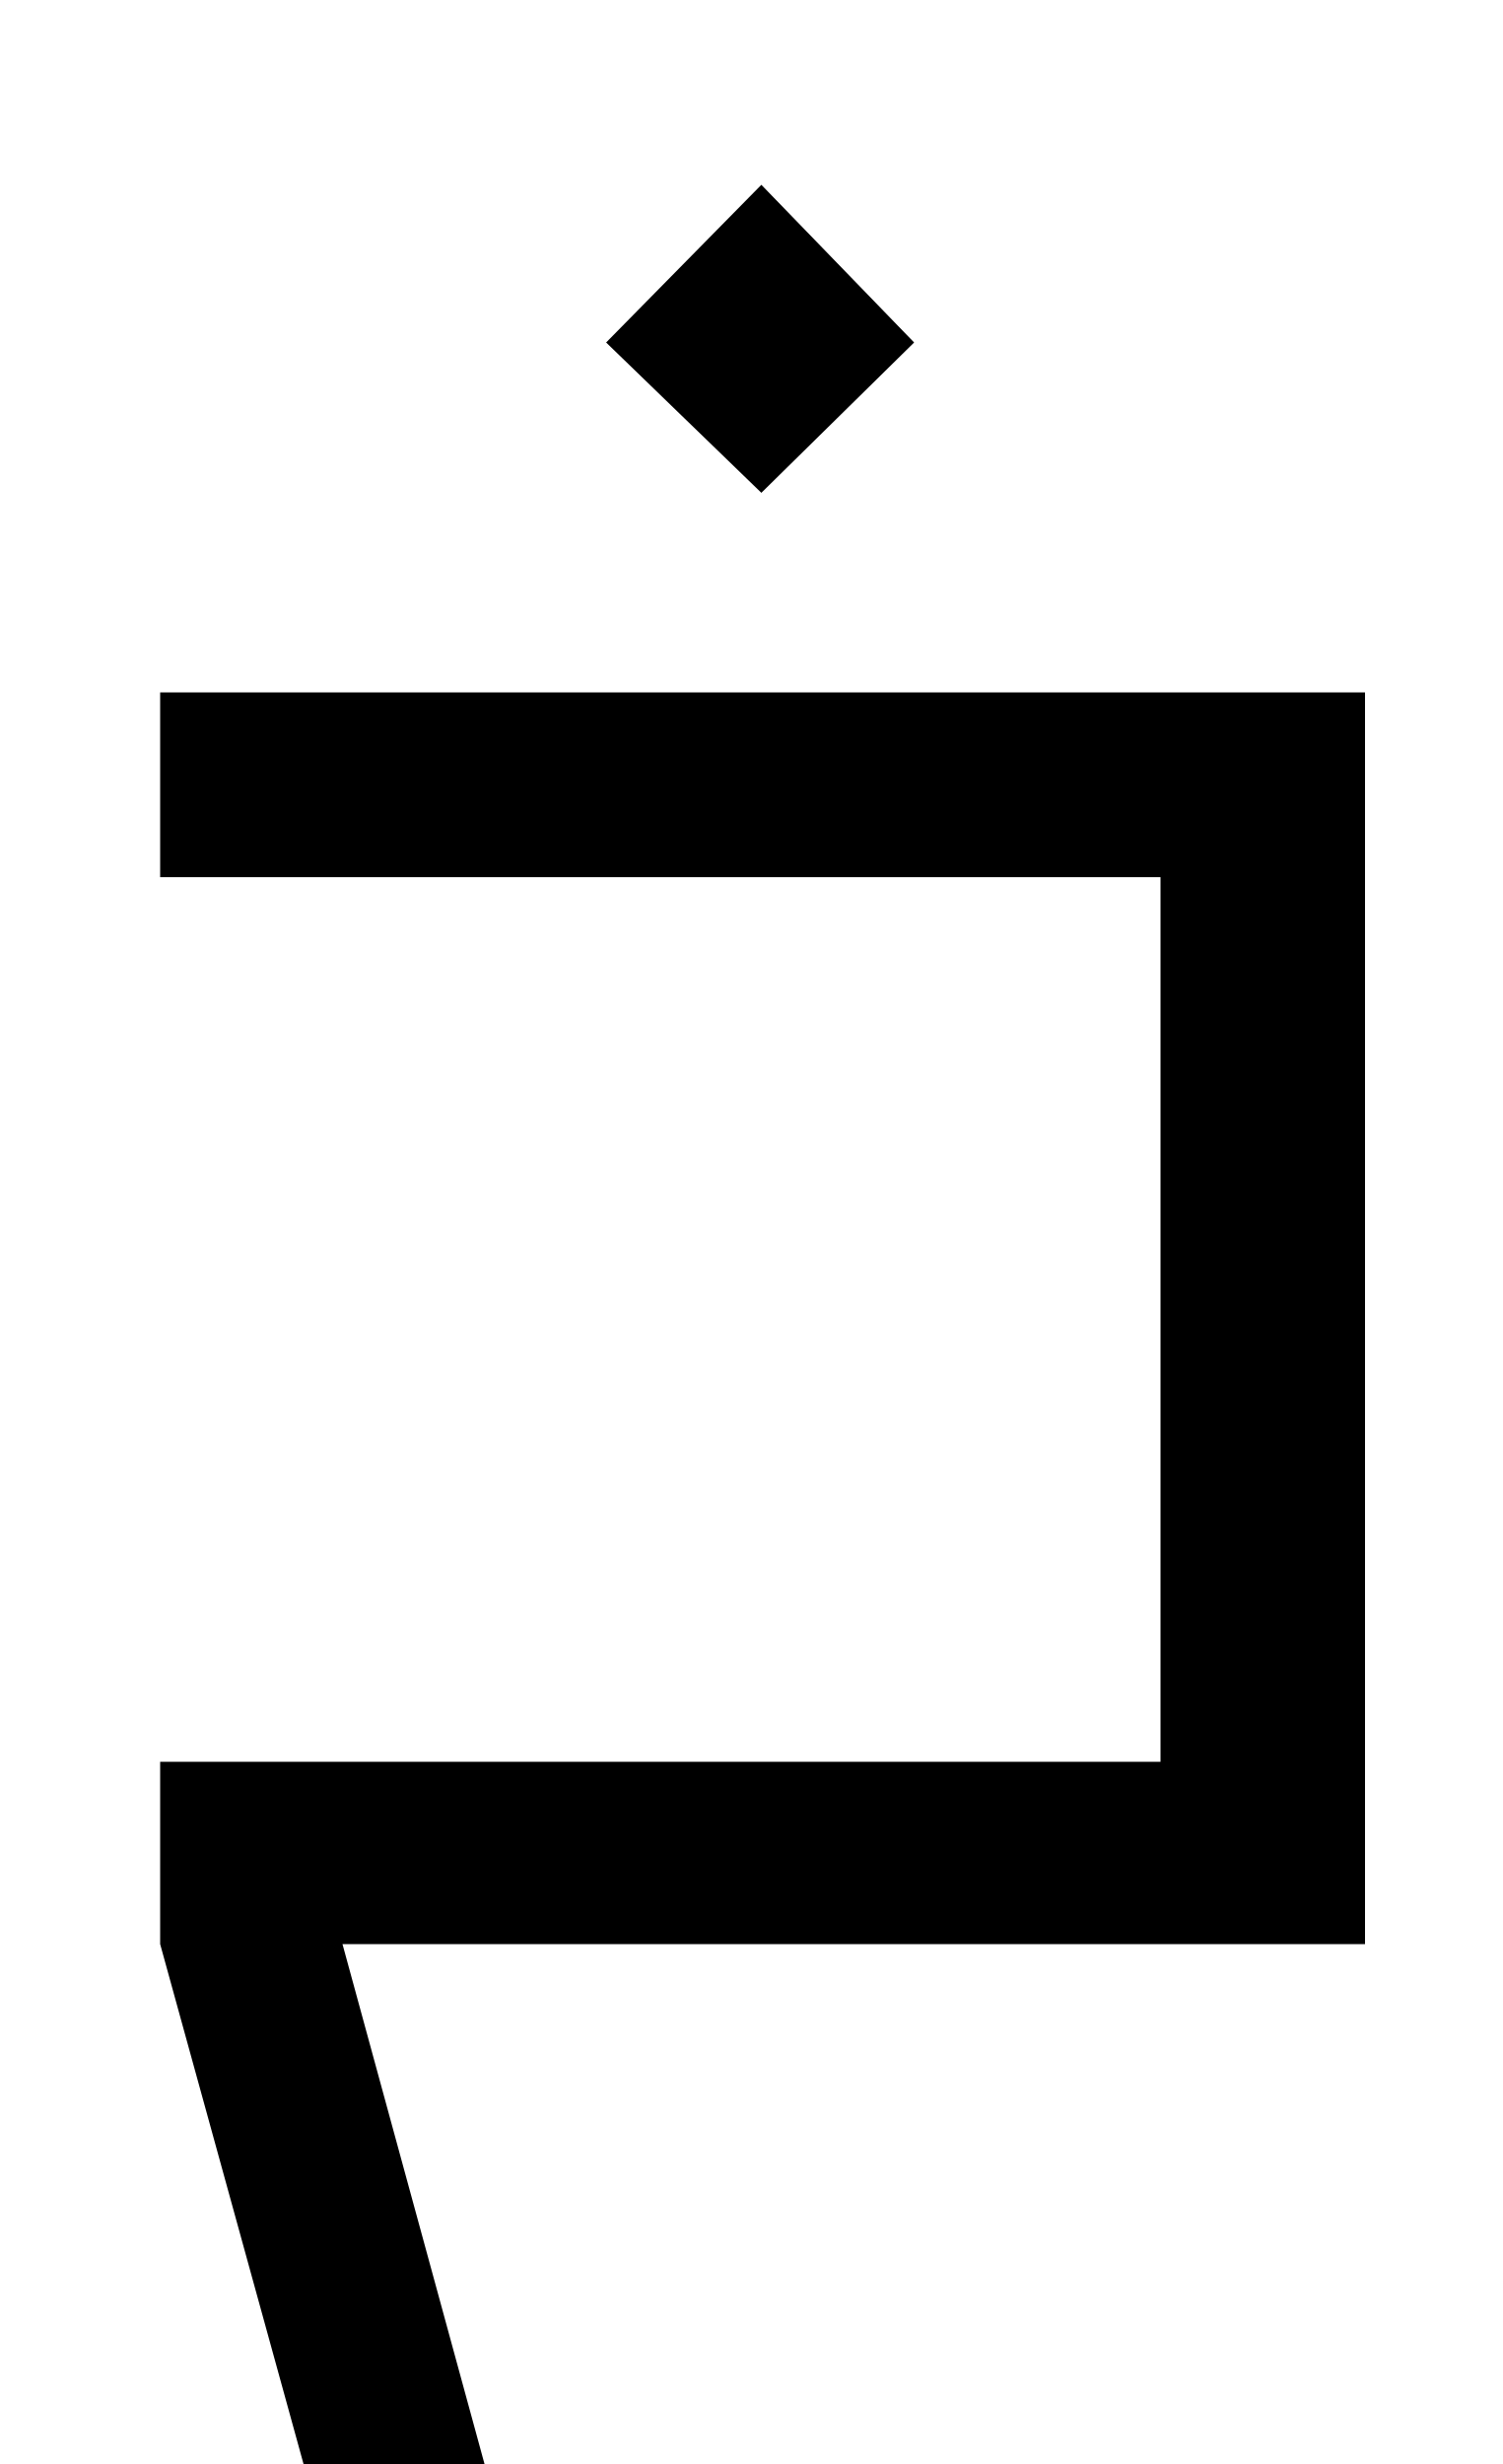
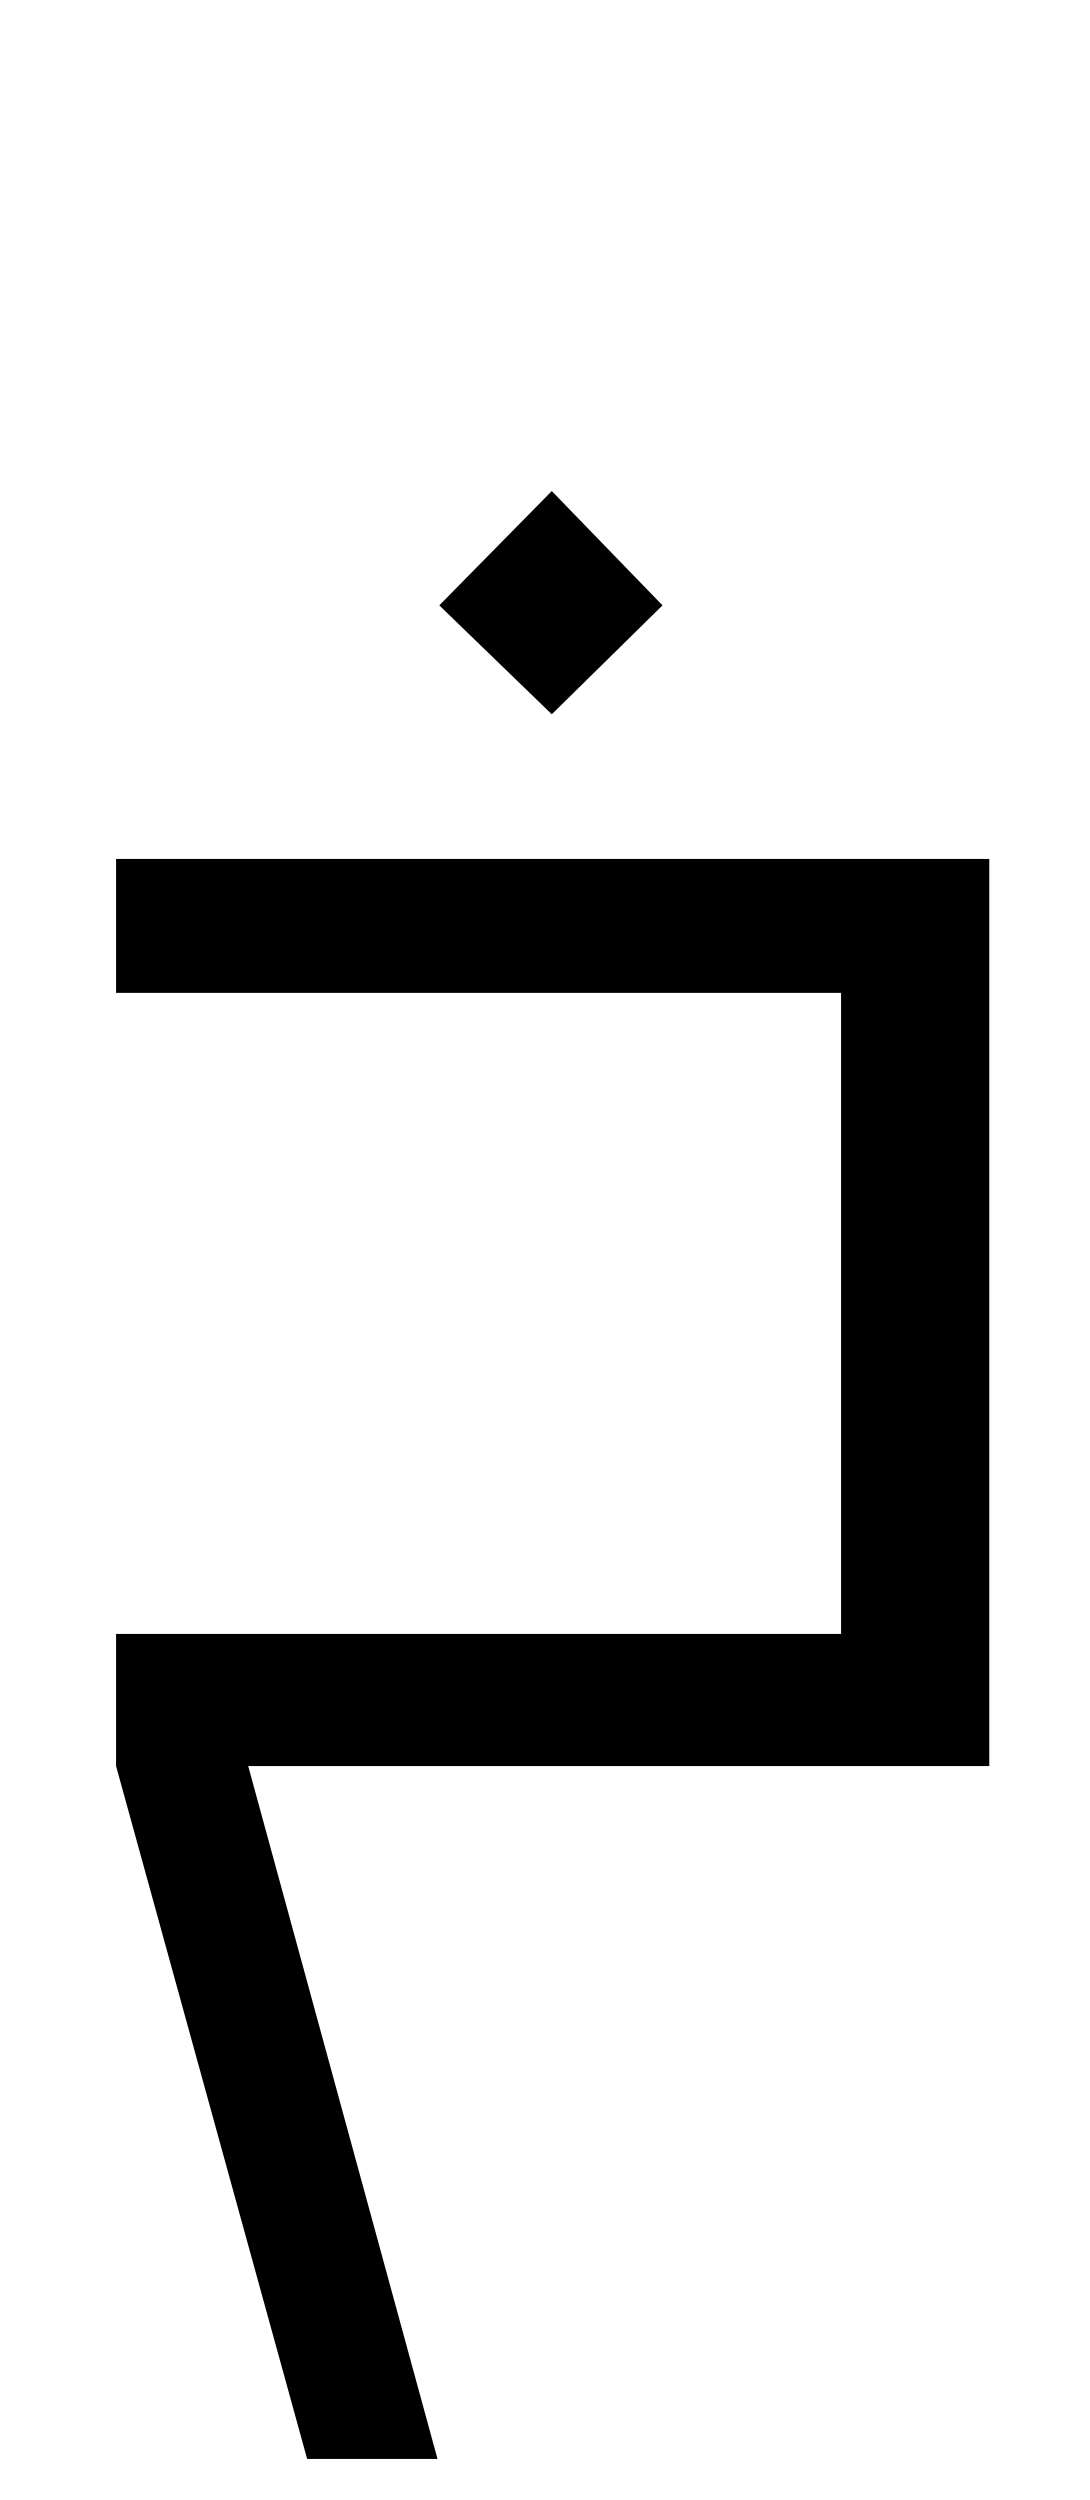
- <svg xmlns="http://www.w3.org/2000/svg" version="1.1" viewBox="-10 0 610 1000">
+ <svg xmlns="http://www.w3.org/2000/svg" version="1.1" viewBox="-10 -200 610 1400">
  <path fill="currentColor" d="M235 1177h-73l-107 -388v-74h406v-359h-406v-75h489v508h-415zM299 200l-63 -61l63 -64l62 64z" />
</svg>
